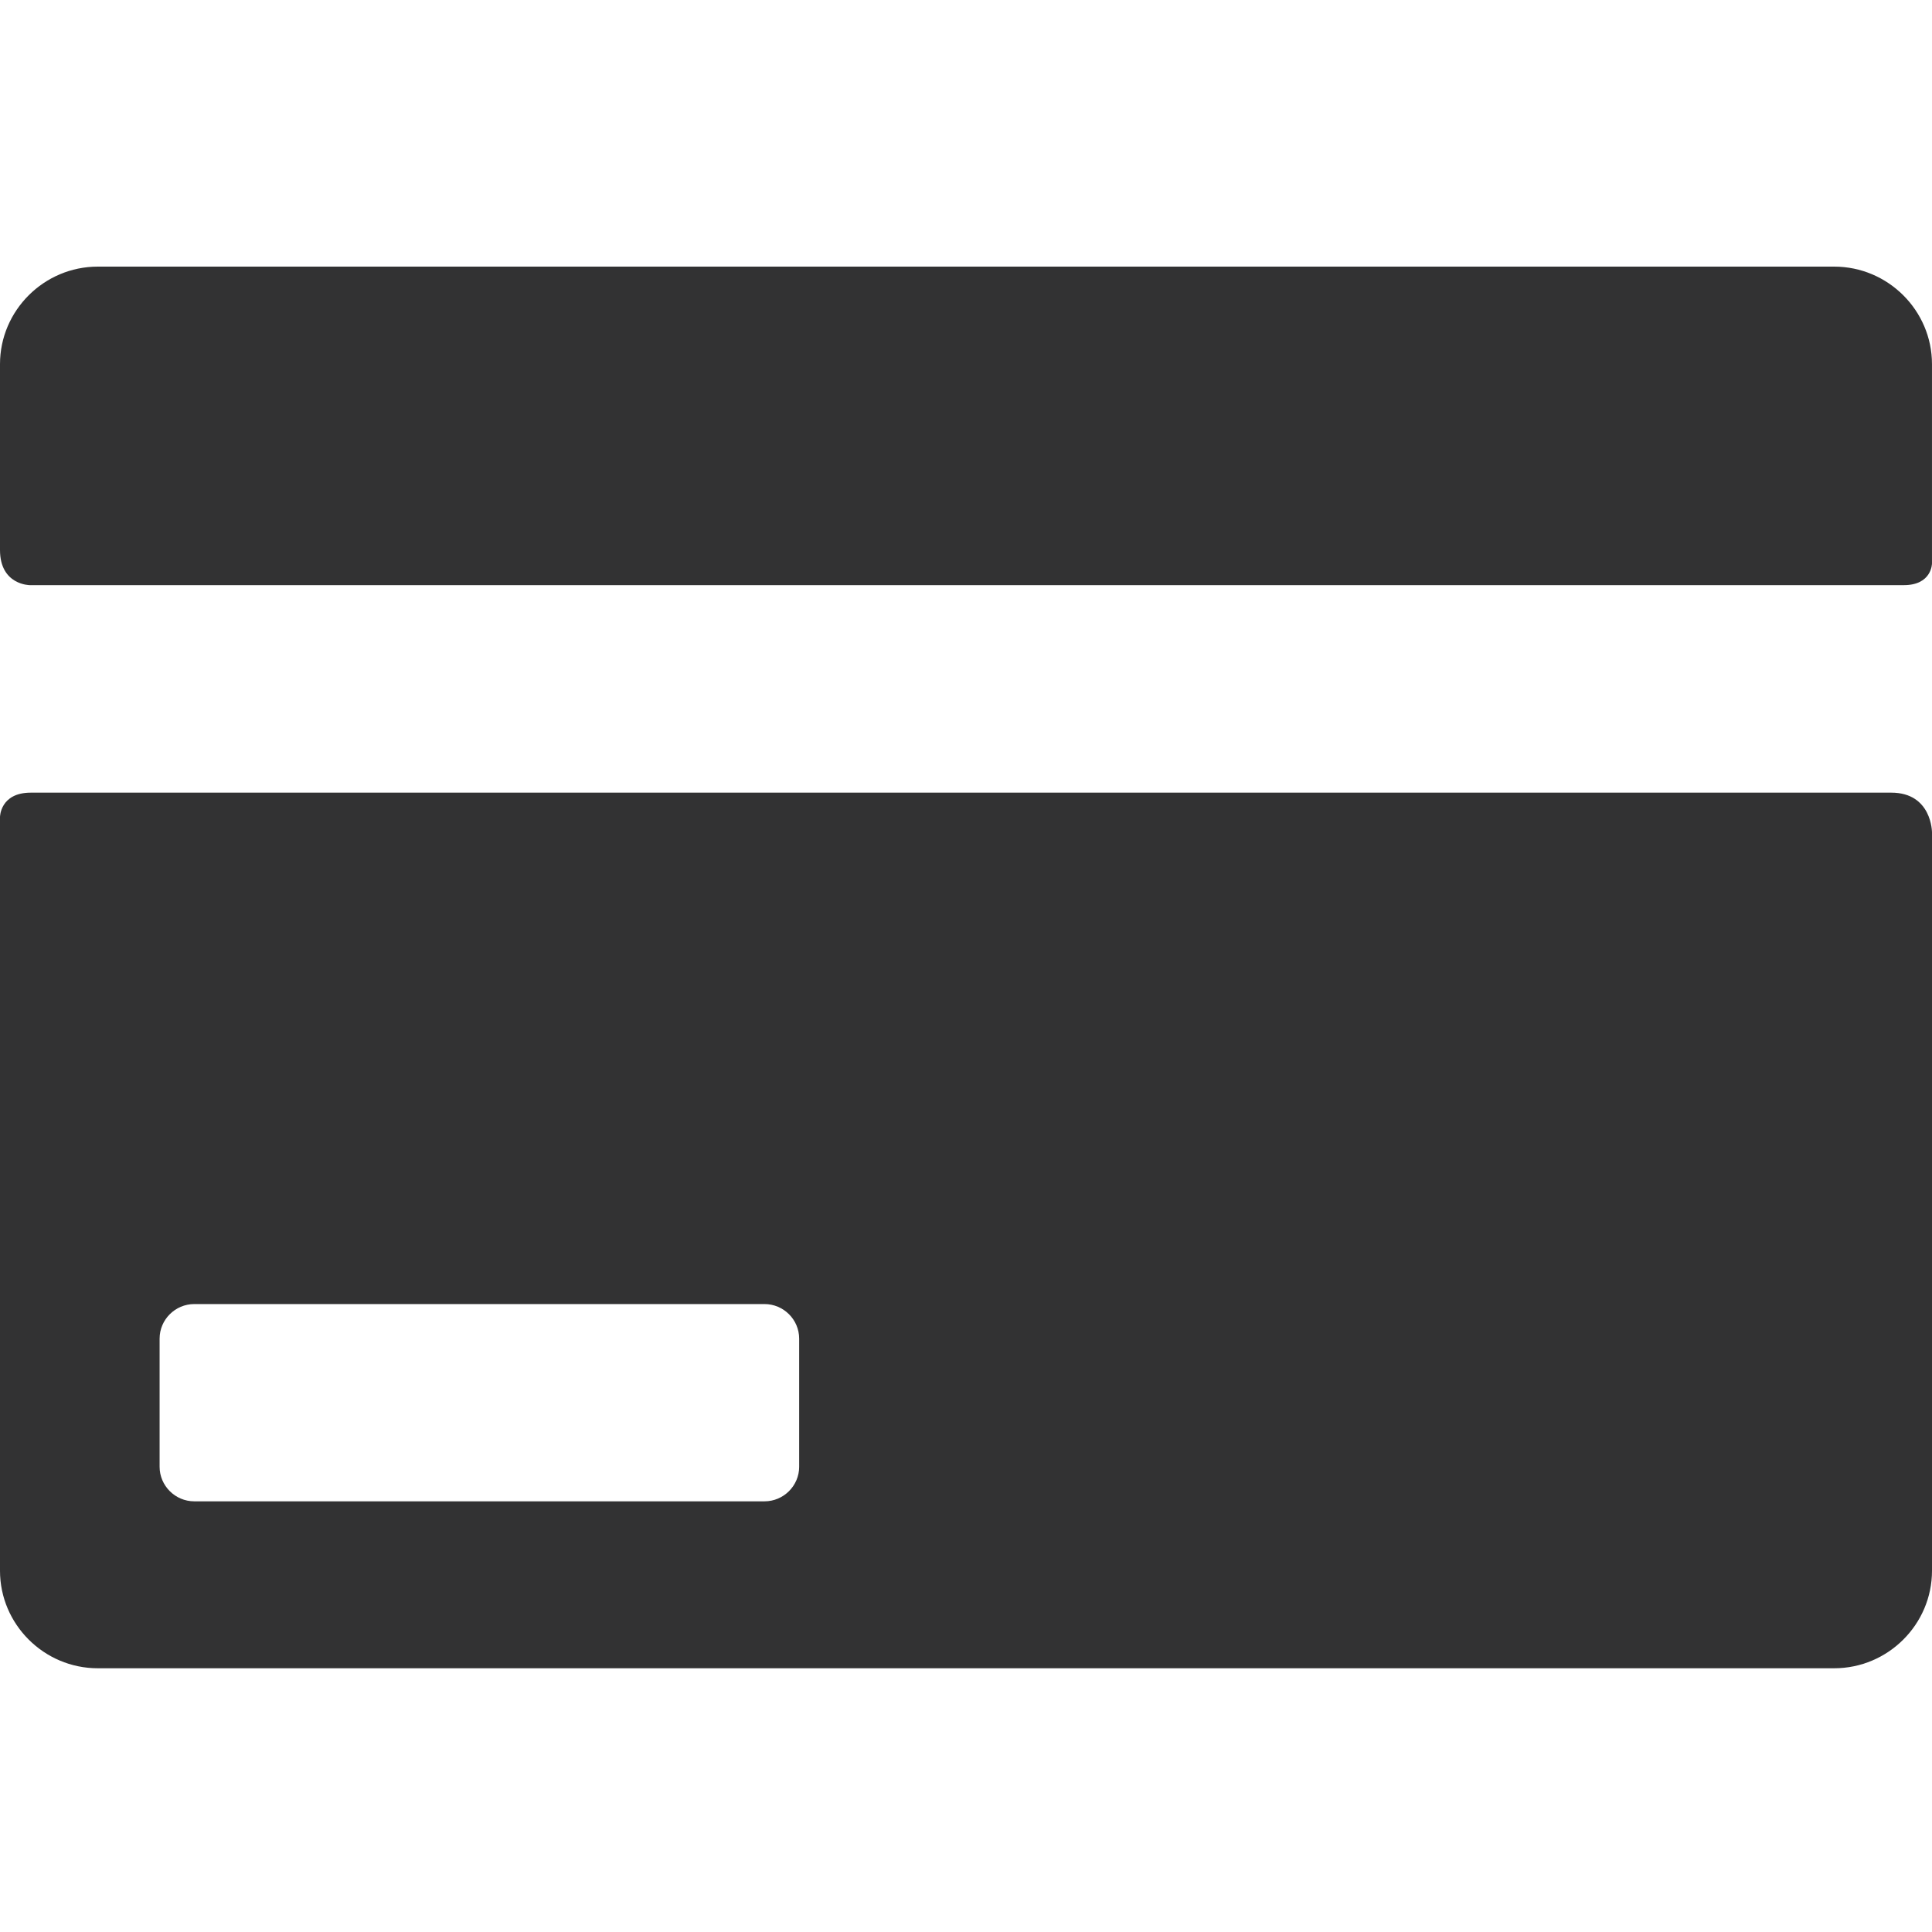
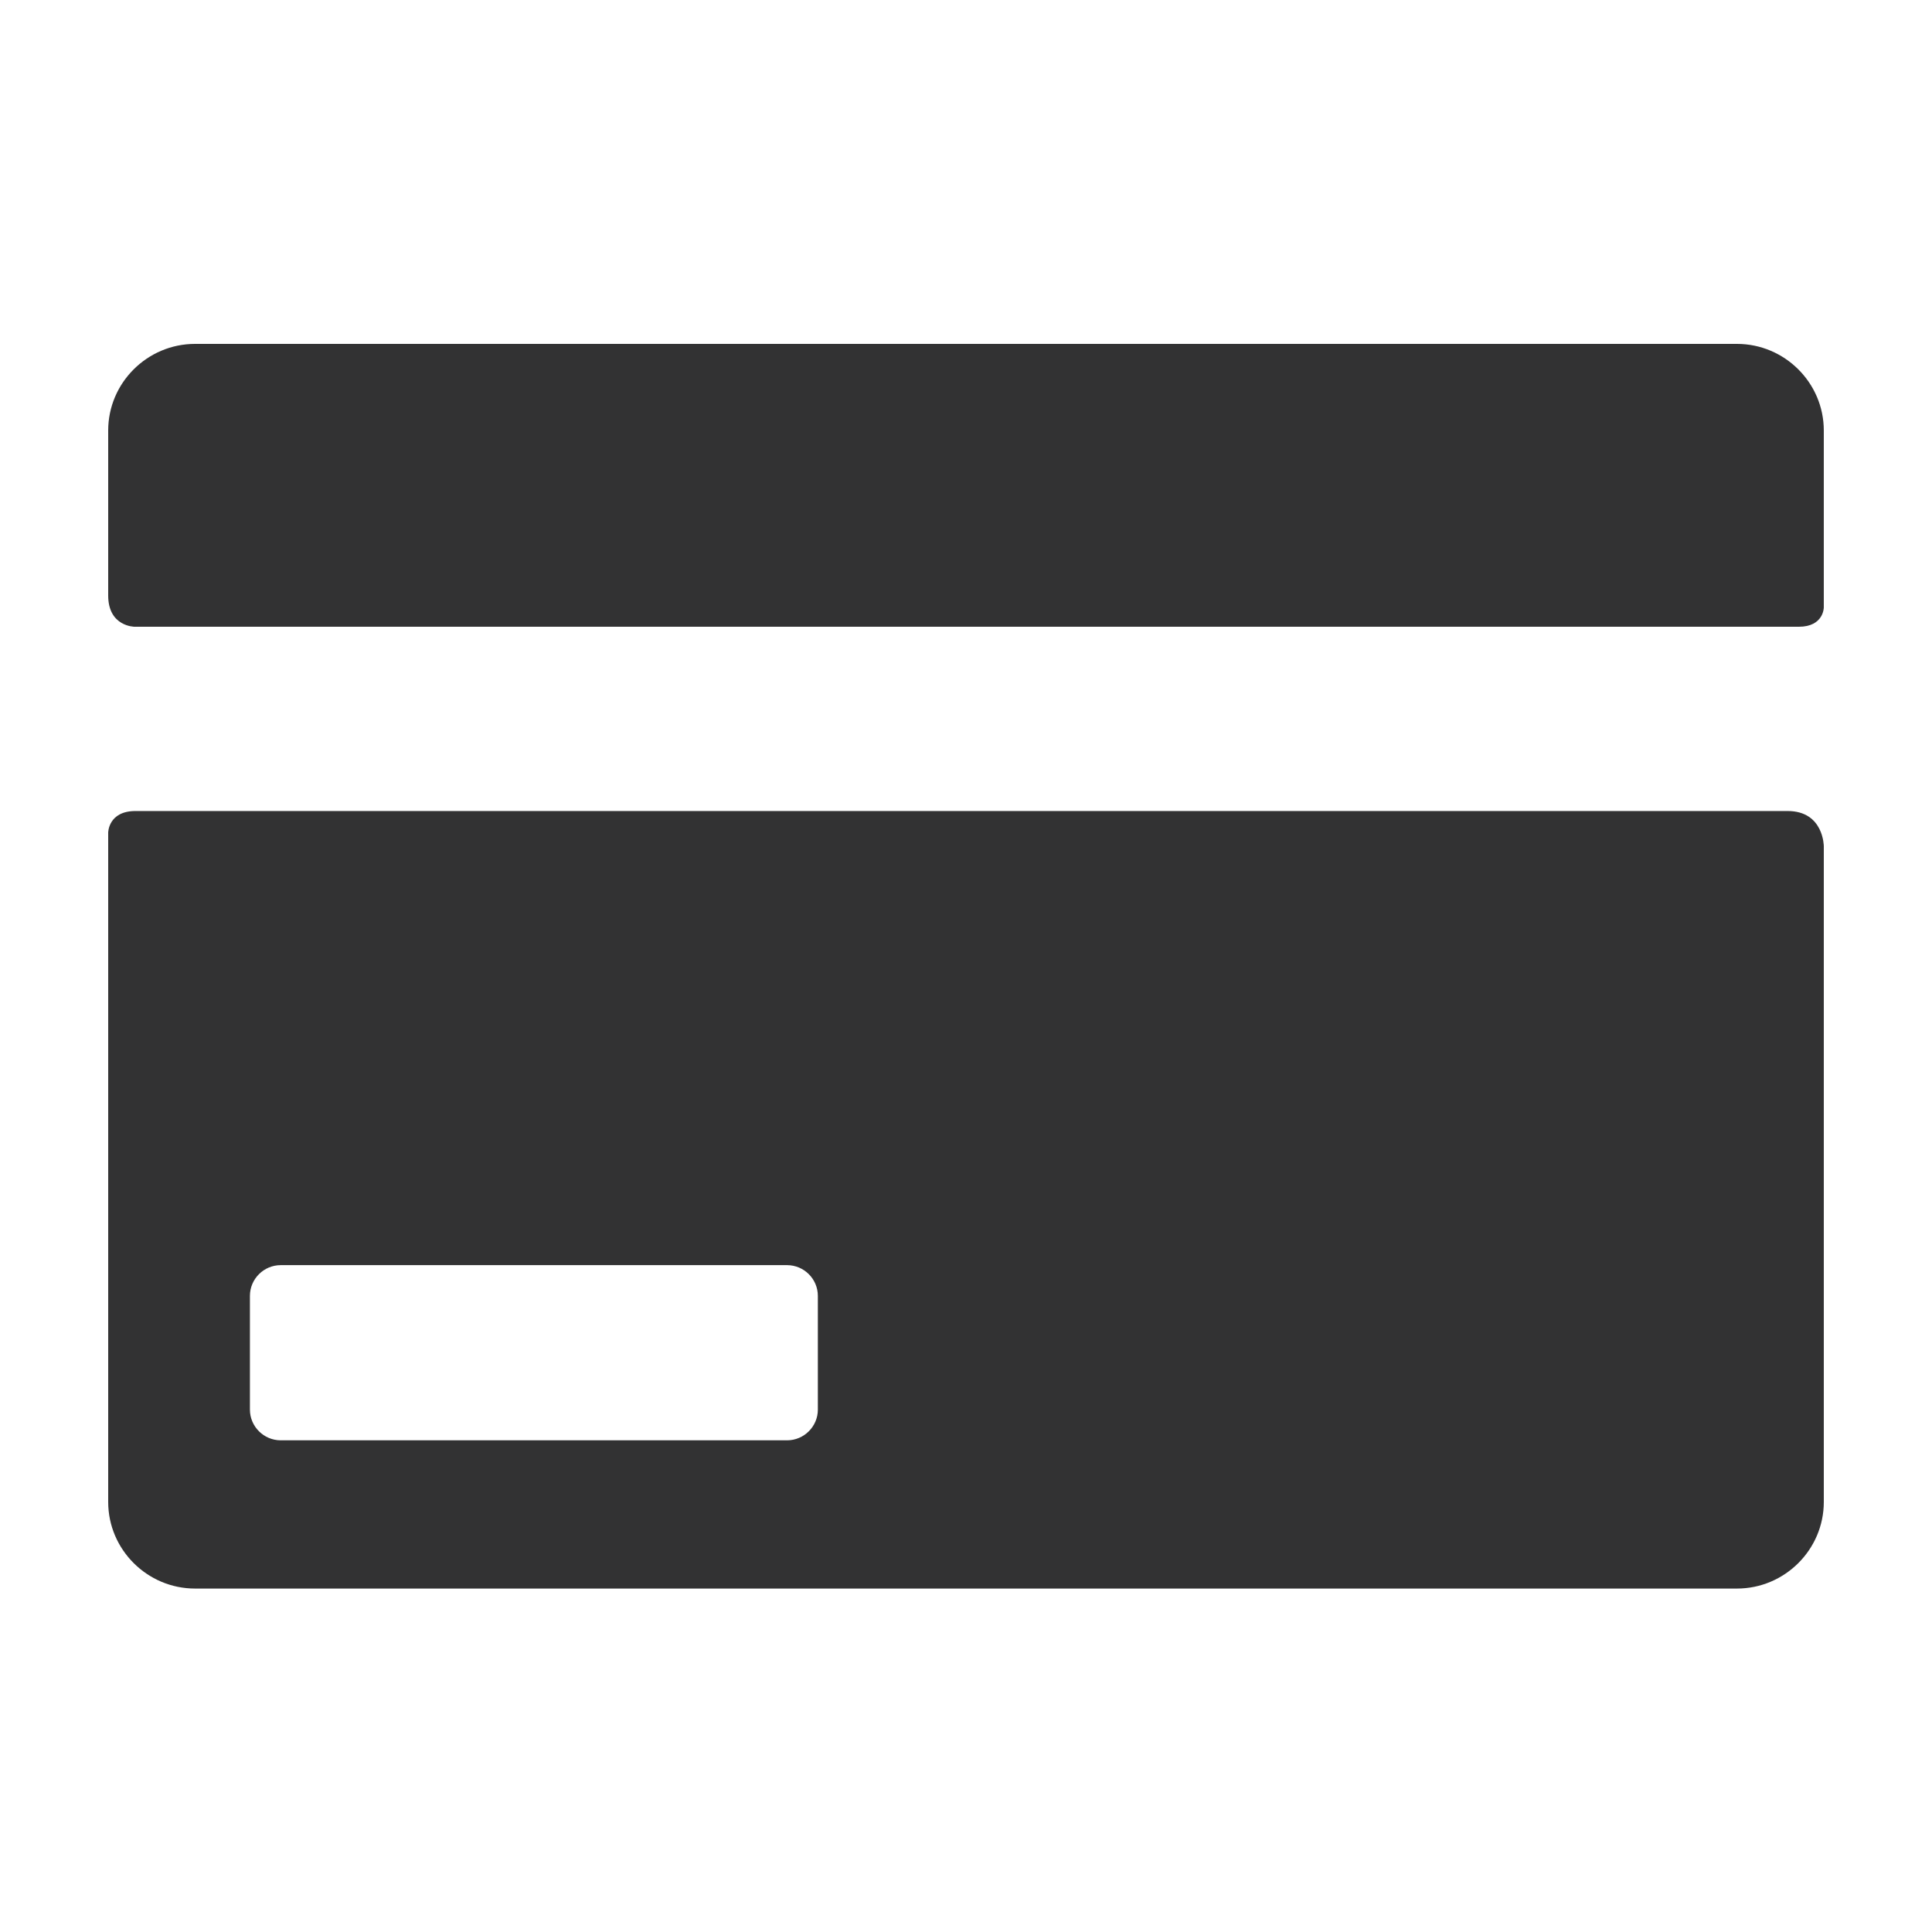
<svg xmlns="http://www.w3.org/2000/svg" width="1000" height="1000">
-   <path d="M413.65 759.188c0 9.83-8.074 17.896-17.944 17.896H100.563c-9.876 0-17.95-8.06-17.95-17.896V692.88c0-9.846 8.074-17.902 17.95-17.902h295.138c9.875 0 17.945 8.056 17.945 17.902v66.308h.005zm565.255-348.912H15.938C0 410.276 0 422.893 0 422.893v390.119c0 27.763 22.782 50.478 50.624 50.478h898.752c27.841 0 50.624-22.715 50.624-50.478V430.85c.005 0 0-20.575-21.095-20.575zM15.434 302.874h969.96c14.6 0 14.6-11.247 14.6-11.247V188.473c0-27.758-22.782-50.473-50.628-50.473H50.624C22.782 138 0 160.715 0 188.473v96.196c0 18.205 15.434 18.205 15.434 18.205z" fill="#323233" fill-rule="evenodd" />
+   <path d="M423.322 729.615c0 8.73-7.17 15.892-15.935 15.892H145.3c-8.77 0-15.94-7.158-15.94-15.892v-58.882c0-8.743 7.17-15.897 15.94-15.897h262.082c8.77 0 15.935 7.154 15.935 15.897v58.882h.005zM925.268 419.78H70.153C56 419.78 56 430.985 56 430.985V777.41c0 24.654 20.23 44.825 44.954 44.825h798.092c24.723 0 44.954-20.17 44.954-44.825V438.052c.004 0 0-18.271-18.732-18.271zM69.705 324.408h861.326c12.964 0 12.964-9.987 12.964-9.987v-91.6c0-24.65-20.23-44.821-44.958-44.821H100.954C76.23 178 56 198.17 56 222.82v85.422c0 16.166 13.705 16.166 13.705 16.166z" fill="#323233" fill-rule="evenodd" />
</svg>
